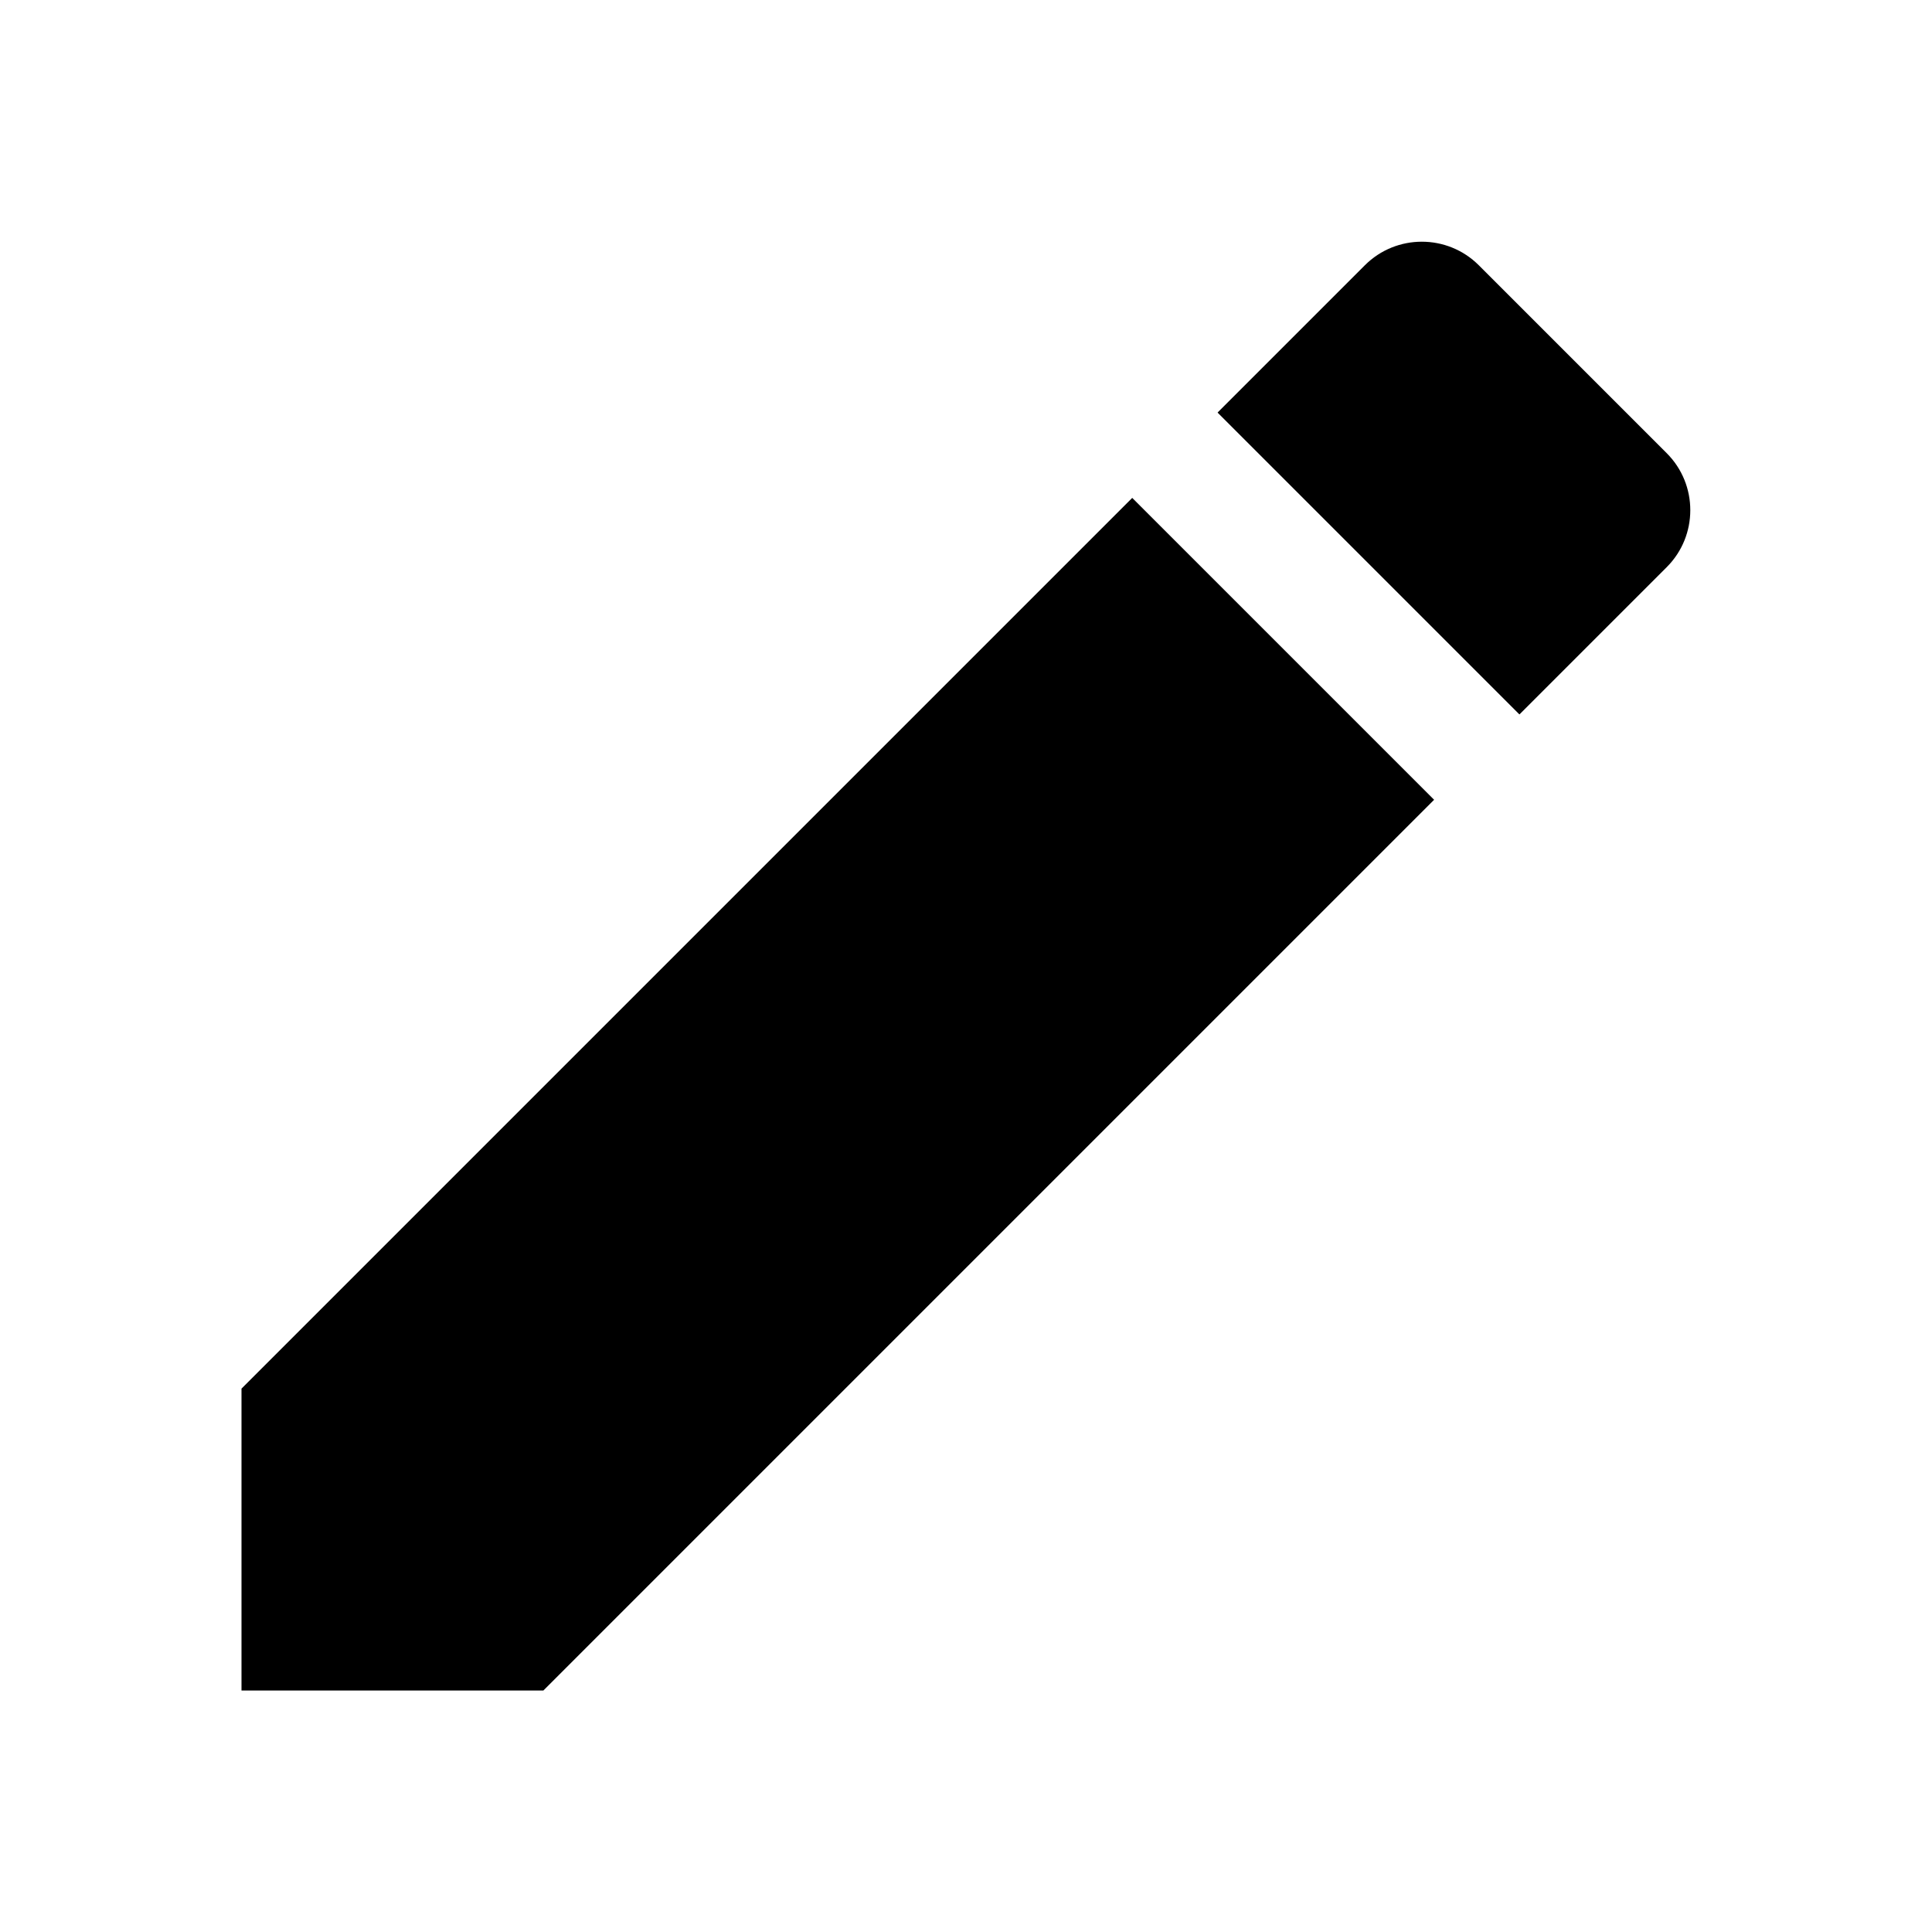
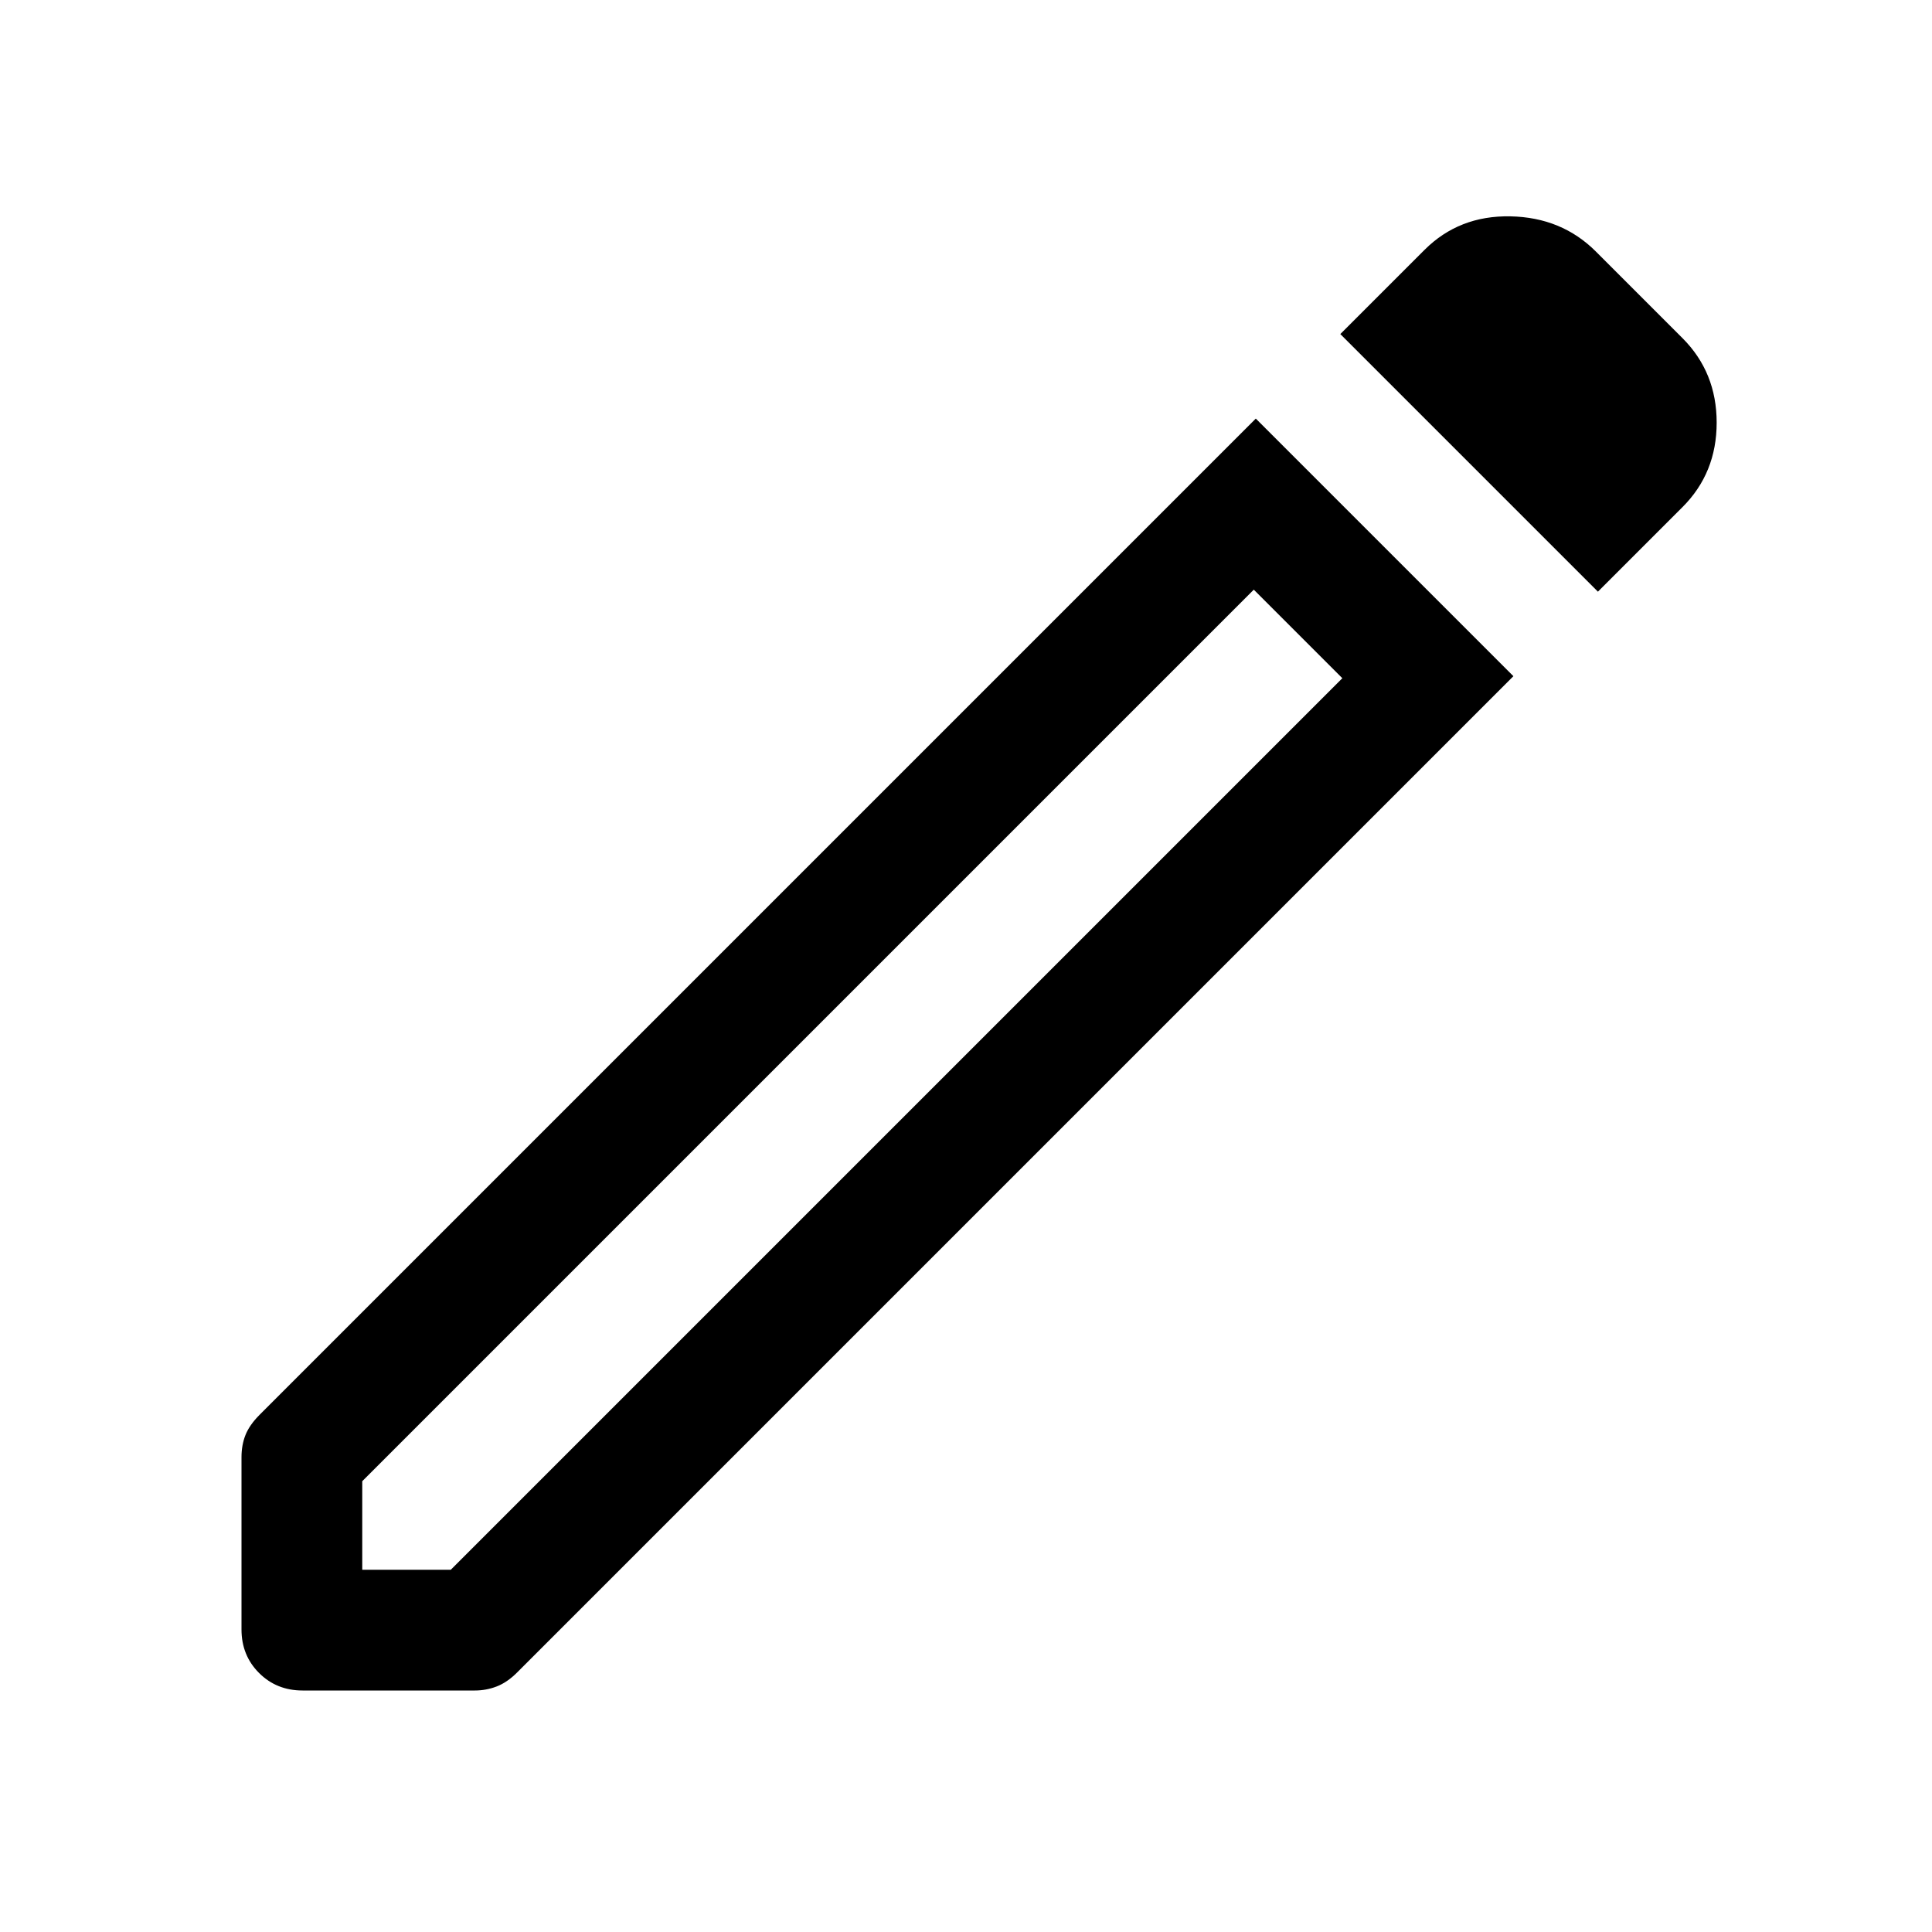
- <svg xmlns="http://www.w3.org/2000/svg" height="18px" width="18px" viewBox="0 0 48 48" fill="#000000">
-   <path d="m6 34.5v7.5h7.5l22.13-22.13-7.5-7.5-22.13 22.13zm35.41-20.41c0.78-0.78 0.78-2.05 0-2.83l-4.67-4.67c-0.78-0.78-2.05-0.78-2.83 0l-3.66 3.66 7.5 7.5 3.66-3.66z" />
-   <path d="m0 0h48v48h-48z" fill="none" />
+ <svg xmlns="http://www.w3.org/2000/svg" height="48" viewBox="0 96 960 960" width="48">
+   <path d="M180 876h44l443-443-44-44-443 443v44Zm614-486L666 262l41.823-41.823Q725 203 750.5 203.5T793 221l43 43q17 17 17 42t-16.963 41.963L794 390ZM150.327 936q-12.889 0-21.608-8.714Q120 918.571 120 905.689v-85.627Q120 814 122 809q2-5 7-10l495-495 128 128-495 495q-5 5-10.217 7-5.218 2-10.783 2h-85.673ZM645 411l-22-22 44 44-22-22Z" />
</svg>
